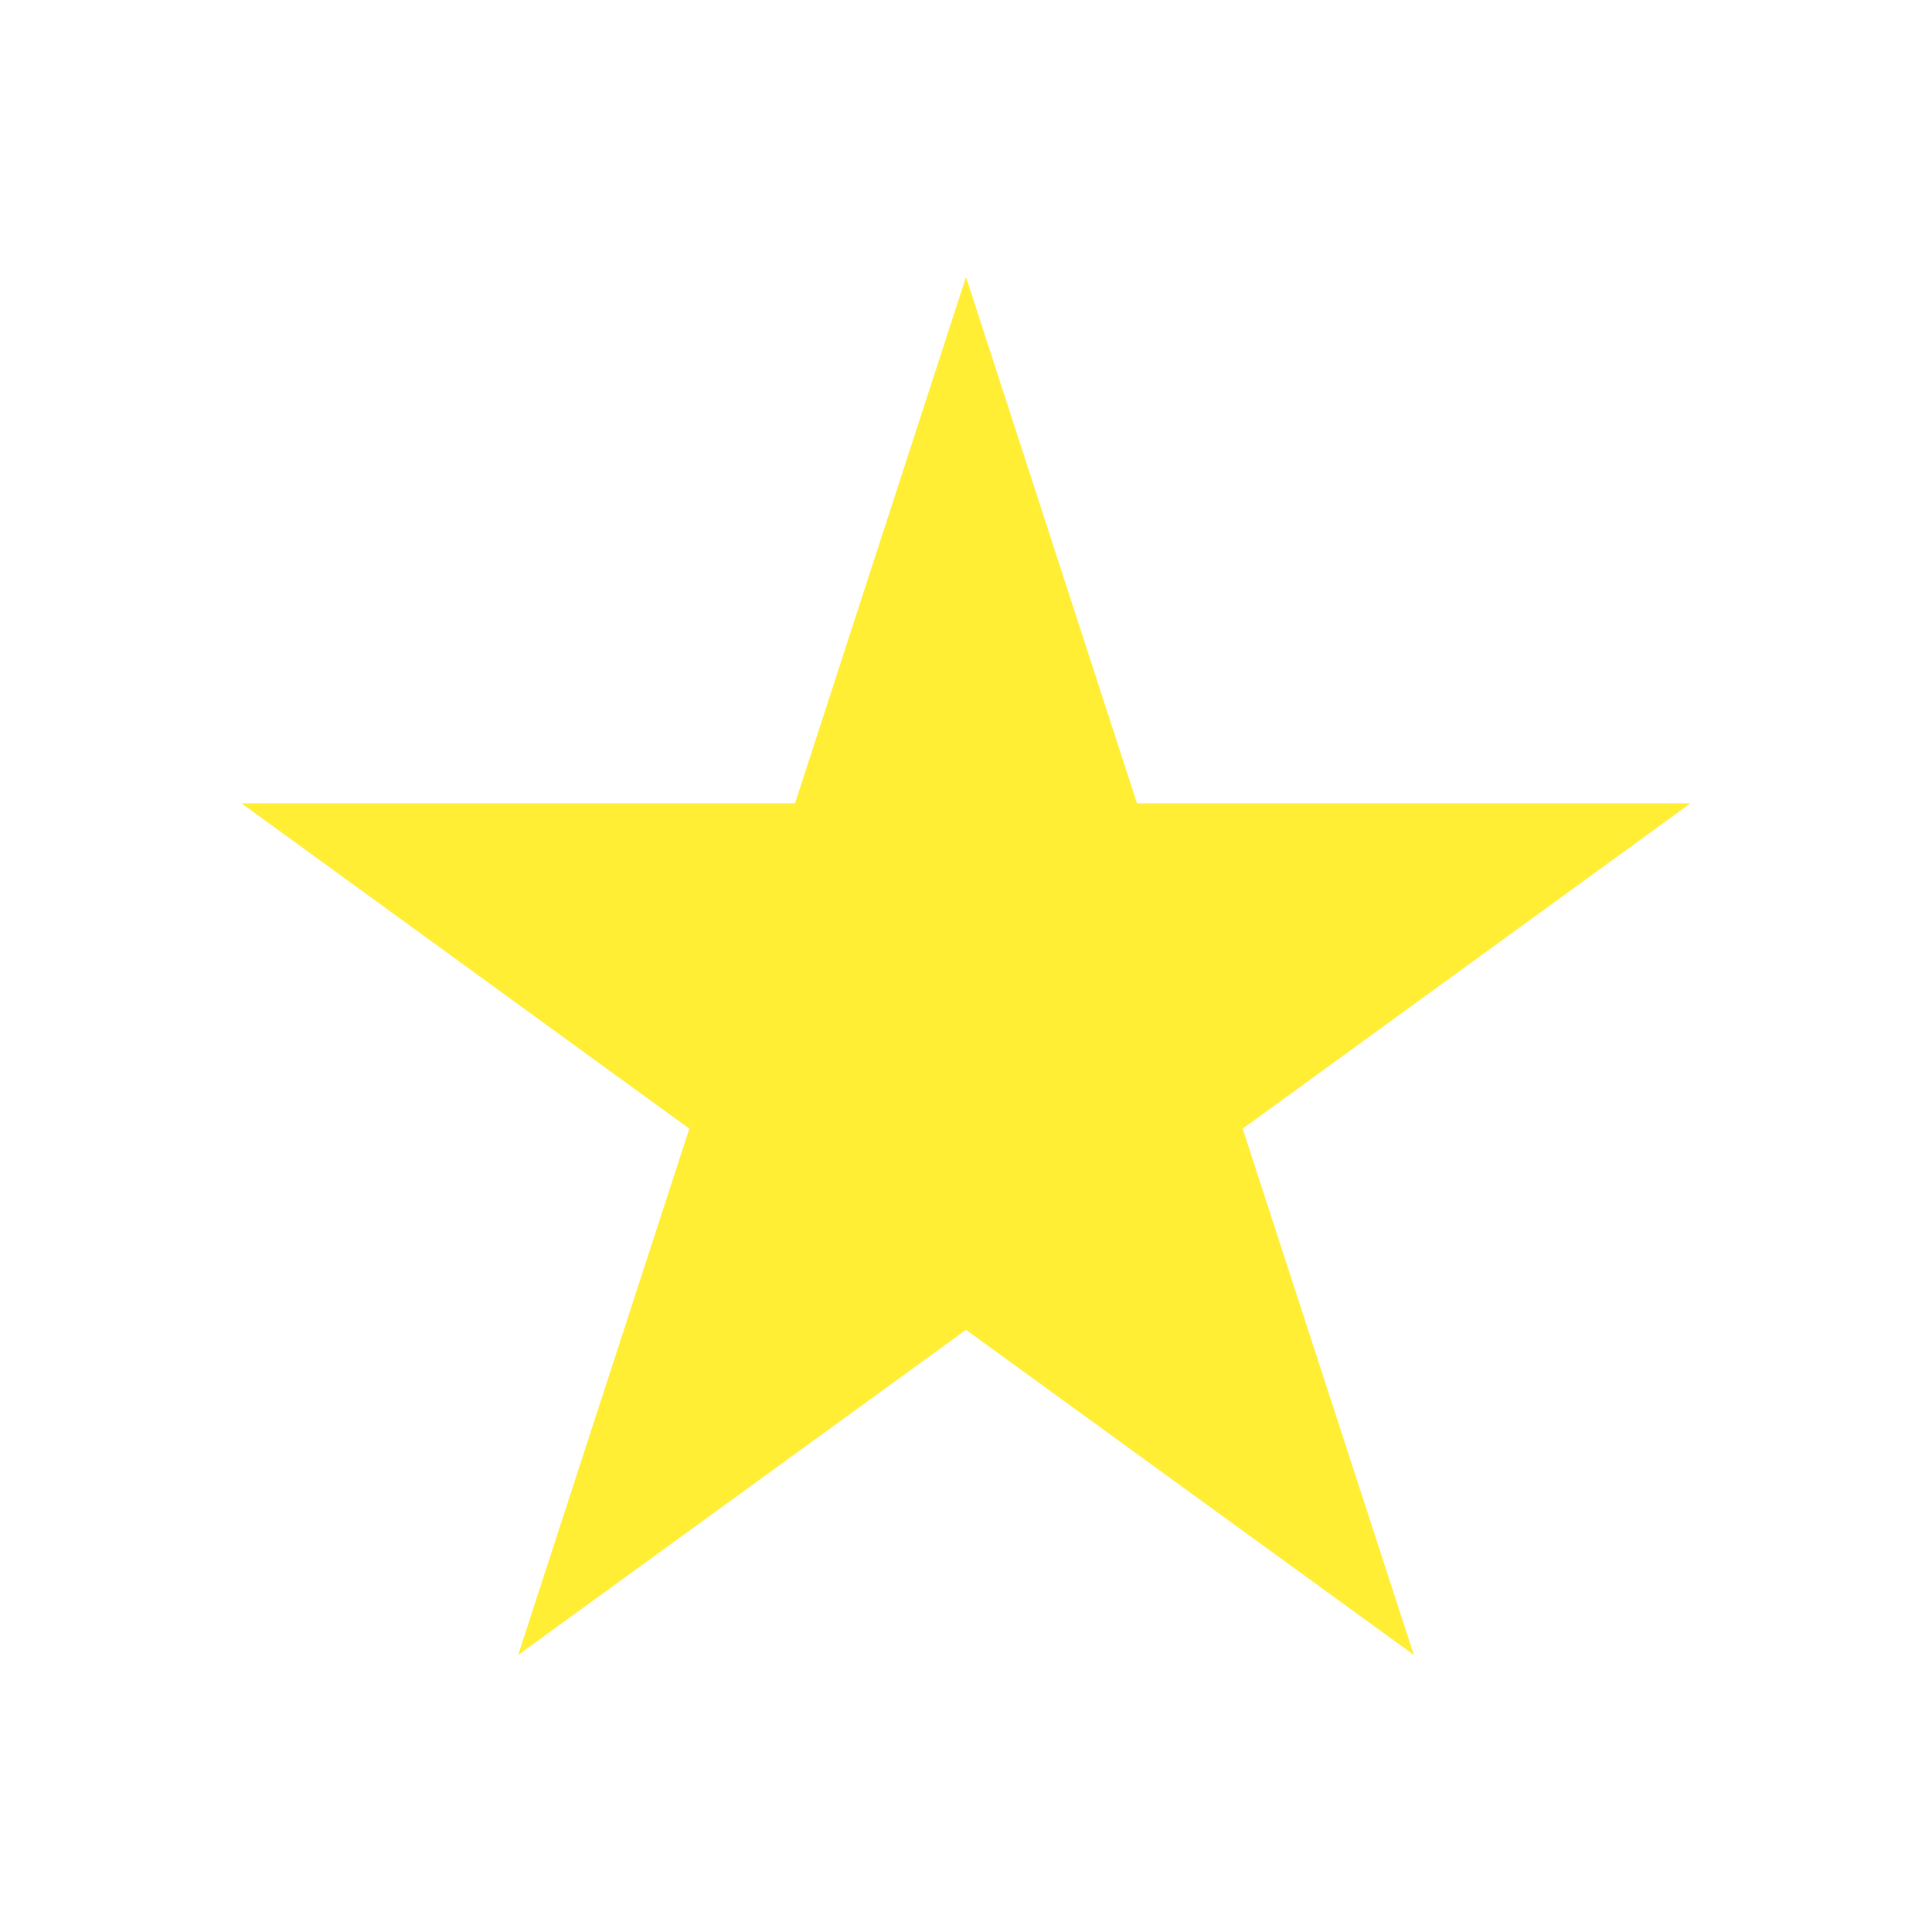
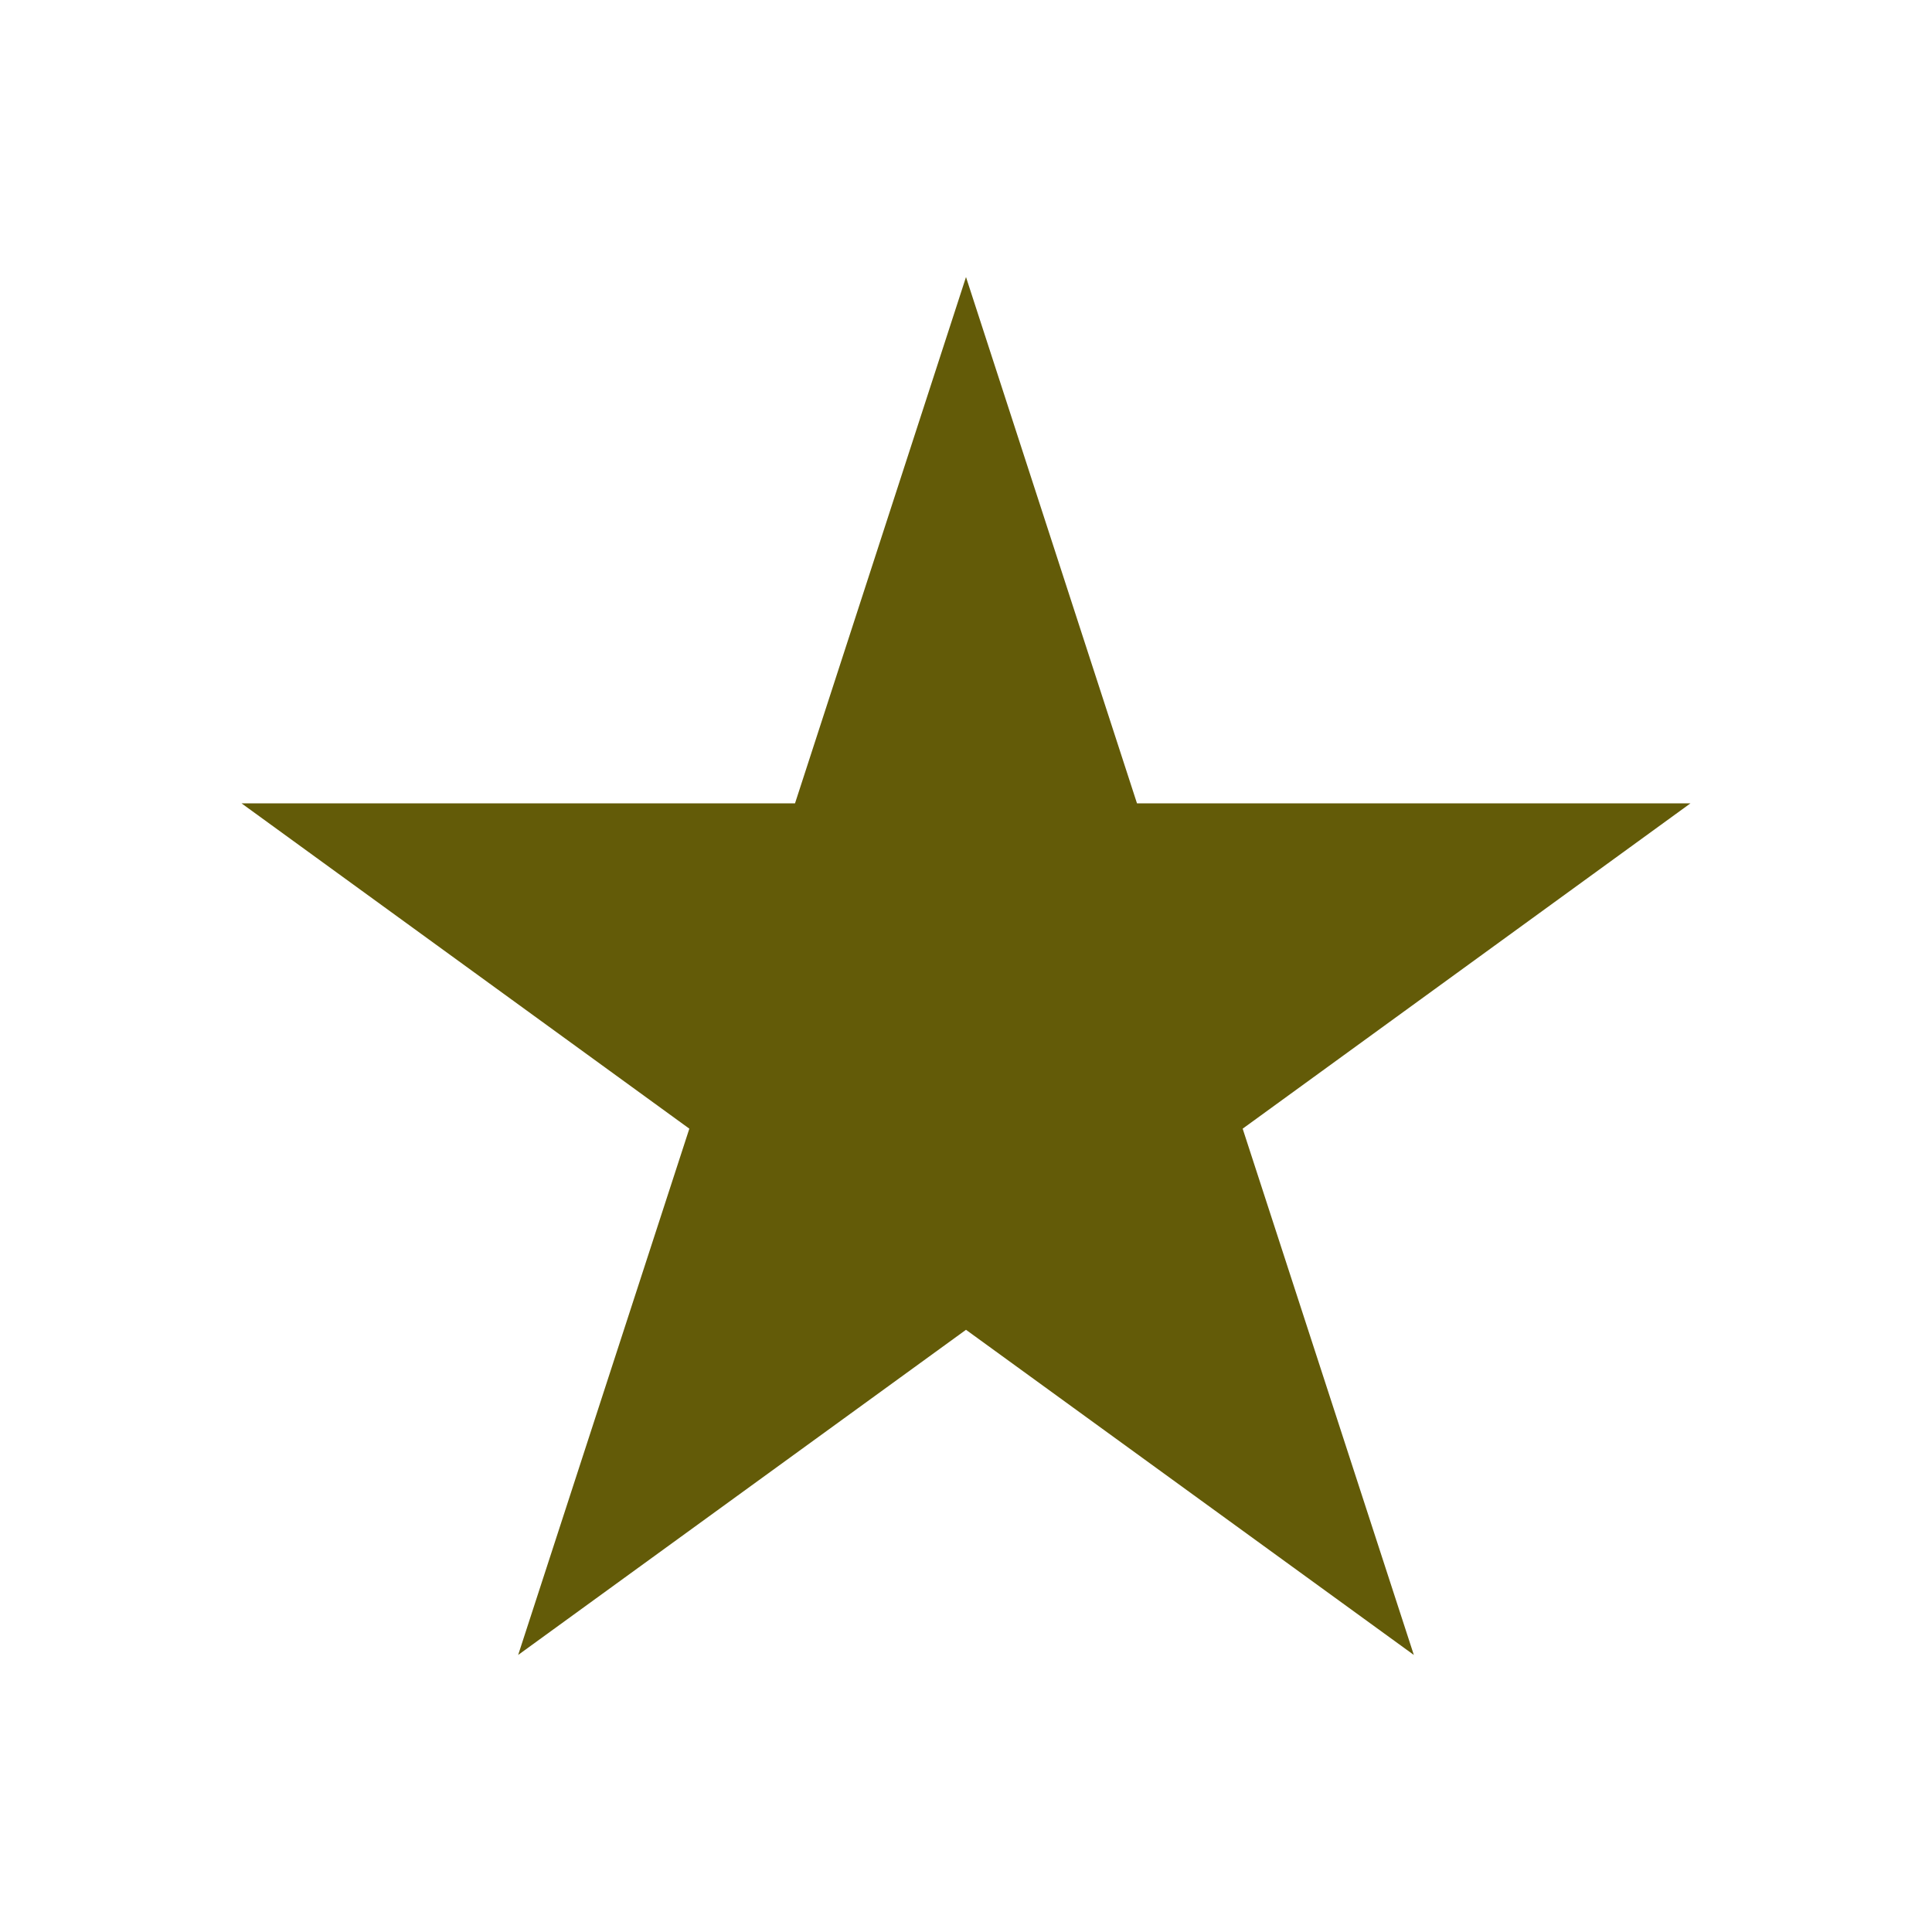
- <svg xmlns="http://www.w3.org/2000/svg" id="Layer_2" data-name="Layer 2" viewBox="0 0 100 100">
+ <svg xmlns="http://www.w3.org/2000/svg" id="Layer_1" data-name="Layer 1" viewBox="0 0 100 100">
  <defs>
    <style>
      .cls-1 {
-         fill: #fe3;
+         fill: #635b08;
      }
    </style>
  </defs>
  <polygon class="cls-1" points="50 14.34 58.85 41.58 87.5 41.58 64.32 58.42 73.18 85.66 50 68.83 26.82 85.66 35.68 58.42 12.5 41.58 41.15 41.58 50 14.34" />
</svg>
